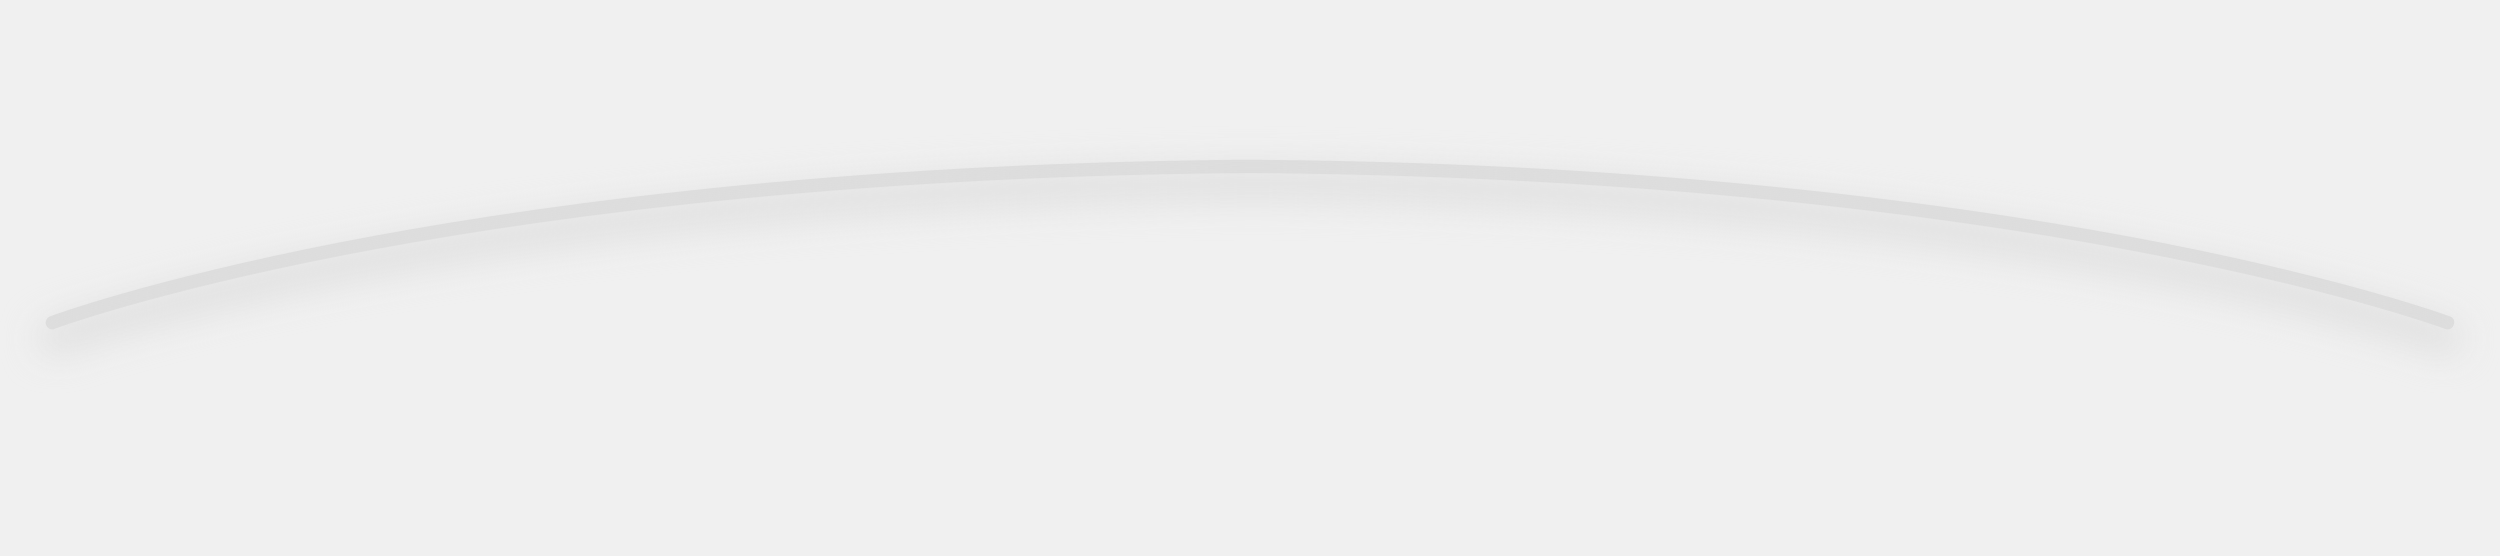
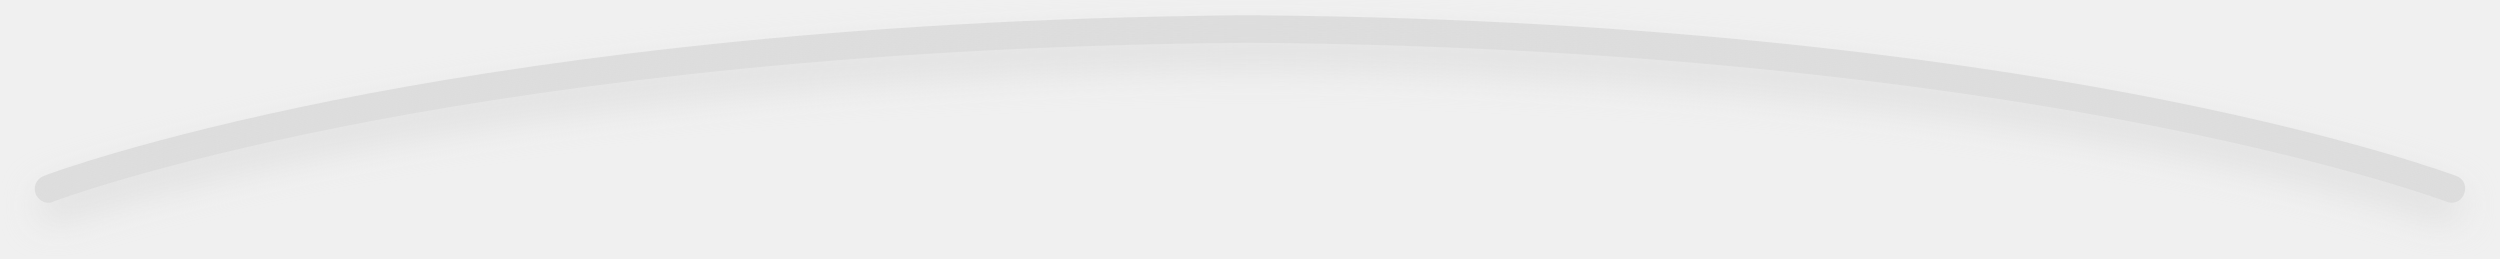
- <svg xmlns="http://www.w3.org/2000/svg" width="900" height="200" viewBox="0 0 900 200" fill="none">
-   <g clip-path="url(#clip0)">
-     <path d="M882 113.9C881.7 113.8 846.2 100.7 777.8 87.3C714.7 75 609.8 59.8 468 57.7C462.9 57.6 457.5 57.6 450.7 57.5C450.7 57.5 450.7 57.5 450.6 57.5C450.4 57.5 450.1 57.5 449.9 57.5C449.7 57.5 449.4 57.5 449.2 57.5C449.2 57.5 449.2 57.5 449.1 57.5C442.3 57.5 436.9 57.6 431.8 57.7C290 59.8 185.1 75 122 87.3C53.7 100.7 18.3 113.7 18 113.9C16.8 114.4 16.1 115.7 16.6 117C17 118 17.9 118.6 18.8 118.6C19.1 118.6 19.4 118.6 19.6 118.4C20 118.2 55 105.3 123.1 92C186 79.7 290.7 64.6 432.1 62.5C437.3 62.4 442.9 62.4 450 62.3C457.1 62.3 462.7 62.4 467.9 62.5C609.2 64.6 713.8 79.7 776.7 92C844.8 105.3 880 118.3 880.3 118.4C880.6 118.5 880.9 118.6 881.1 118.6C882.1 118.6 883 118 883.3 117C883.9 115.7 883.3 114.3 882 113.9Z" fill="#DDDDDD" />
-     <g filter="url(#filter0_f)">
-       <path d="M882 119.9C881.7 119.8 846.2 106.7 777.8 93.3C714.7 81 609.8 65.8 468 63.7C462.9 63.6 457.5 63.6 450.7 63.5C450.7 63.5 450.7 63.5 450.6 63.5C450.4 63.5 450.1 63.5 449.9 63.5C449.7 63.5 449.4 63.5 449.2 63.5C449.2 63.5 449.2 63.5 449.1 63.5C442.3 63.5 436.9 63.6 431.8 63.7C290 65.8 185.1 81 122 93.3C53.7 106.7 18.3 119.7 18 119.9C16.8 120.4 16.1 121.7 16.6 123C17 124 17.9 124.6 18.8 124.6C19.1 124.6 19.4 124.6 19.6 124.4C20 124.2 55 111.3 123.1 98C186 85.7 290.7 70.6 432.1 68.5C437.3 68.4 442.9 68.4 450 68.3C457.1 68.3 462.7 68.4 467.9 68.5C609.2 70.6 713.8 85.7 776.7 98C844.8 111.3 880 124.3 880.3 124.4C880.6 124.5 880.9 124.6 881.1 124.6C882.1 124.6 883 124 883.3 123C883.9 121.7 883.3 120.3 882 119.9Z" fill="#DDDDDD" stroke="#DDDDDD" stroke-width="5" stroke-miterlimit="10" />
-     </g>
+ <svg xmlns="http://www.w3.org/2000/svg" width="900" height="93" viewBox="0 0 900 93" fill="none">
+   <path d="M883.429 65.697C883.128 65.594 847.511 52.193 778.884 38.485C715.575 25.902 610.328 10.353 468.058 8.205C462.942 8.102 457.524 8.102 450.701 8C450.701 8 450.701 8 450.601 8C450.4 8 450.099 8 449.899 8C449.698 8 449.397 8 449.196 8C449.196 8 449.196 8 449.096 8C442.273 8 436.856 8.102 431.739 8.205C289.469 10.353 184.222 25.902 120.913 38.485C52.387 52.193 16.869 65.492 16.568 65.697C15.364 66.208 14.662 67.538 15.164 68.868C15.565 69.891 16.468 70.505 17.371 70.505C17.672 70.505 17.973 70.505 18.174 70.3C18.575 70.095 53.691 56.899 122.016 43.293C185.125 30.71 290.171 15.263 432.04 13.115C437.257 13.013 442.875 13.013 449.999 12.91C457.122 12.91 462.741 13.013 467.958 13.115C609.726 15.263 714.672 30.71 777.781 43.293C846.106 56.899 881.423 70.198 881.724 70.3C882.025 70.402 882.326 70.505 882.526 70.505C883.53 70.505 884.433 69.891 884.734 68.868C885.336 67.538 884.734 66.106 883.429 65.697Z" fill="#DDDDDD" stroke="#DDDDDD" stroke-width="5" stroke-miterlimit="10" />
+   <g filter="url(#filter0_f)">
+     <path d="M882 71.9C881.7 71.8 846.2 58.7 777.8 45.3C714.7 33 609.8 17.8 468 15.7C462.9 15.6 457.5 15.6 450.7 15.5C450.7 15.5 450.7 15.5 450.6 15.5C450.4 15.5 450.1 15.5 449.9 15.5C449.7 15.5 449.4 15.5 449.2 15.5C449.2 15.5 449.2 15.5 449.1 15.5C442.3 15.5 436.9 15.6 431.8 15.7C290 17.8 185.1 33 122 45.3C53.7 58.7 18.3 71.7 18 71.9C16.8 72.4 16.1 73.7 16.6 75C17 76 17.9 76.6 18.8 76.6C19.1 76.6 19.4 76.6 19.6 76.4C20 76.2 55 63.3 123.1 50C186 37.7 290.7 22.6 432.1 20.5C437.3 20.4 442.9 20.4 450 20.3C457.1 20.3 462.7 20.4 467.9 20.5C609.2 22.6 713.8 37.7 776.7 50C844.8 63.3 880 76.3 880.3 76.4C880.6 76.5 880.9 76.6 881.1 76.6C882.1 76.6 883 76 883.3 75C883.9 73.7 883.3 72.3 882 71.9Z" fill="#DDDDDD" stroke="#DDDDDD" stroke-width="5" stroke-miterlimit="10" />
  </g>
  <defs>
-     <filter id="filter0_f" x="-13" y="-7" width="926" height="226" filterUnits="userSpaceOnUse" color-interpolation-filters="sRGB">
+     <filter id="filter0_f" x="0.93" y="0" width="898.1" height="92.1" filterUnits="userSpaceOnUse" color-interpolation-filters="sRGB">
      <feFlood flood-opacity="0" result="BackgroundImageFix" />
      <feBlend mode="normal" in="SourceGraphic" in2="BackgroundImageFix" result="shape" />
      <feGaussianBlur stdDeviation="6.5" result="effect1_foregroundBlur" />
    </filter>
-     <clipPath id="clip0">
-       <rect width="900" height="200" fill="white" />
-     </clipPath>
  </defs>
</svg>
